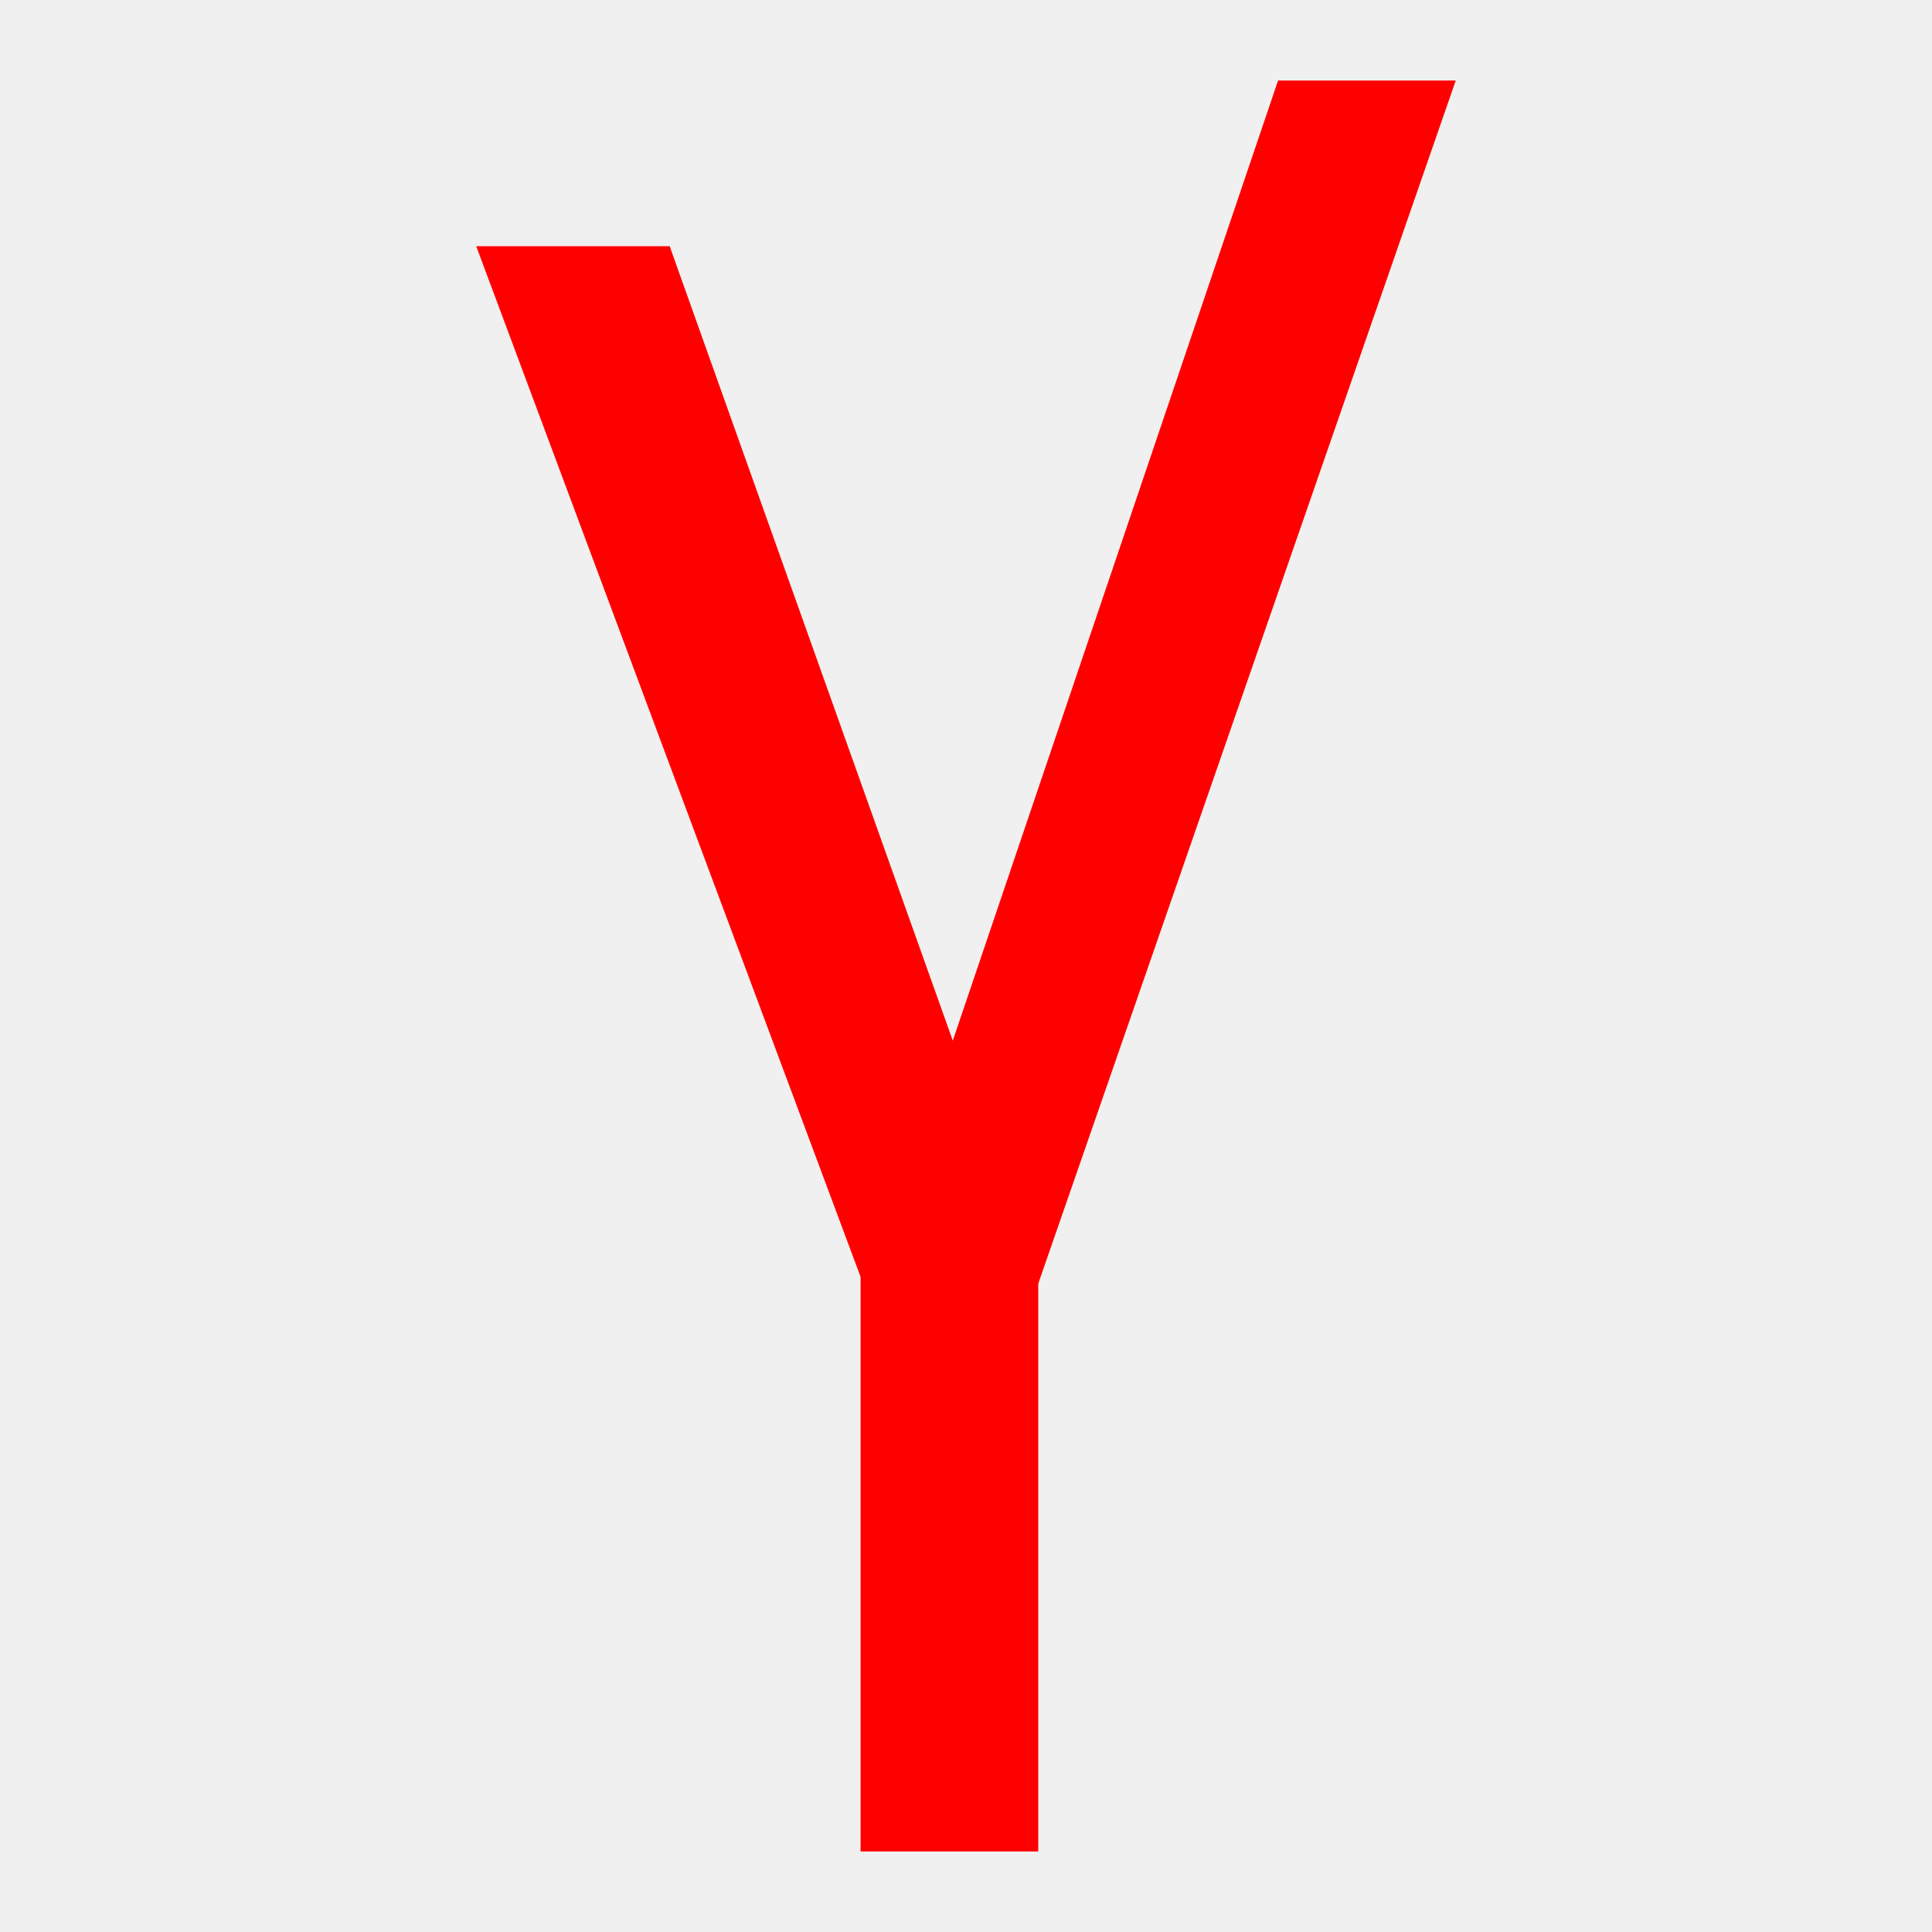
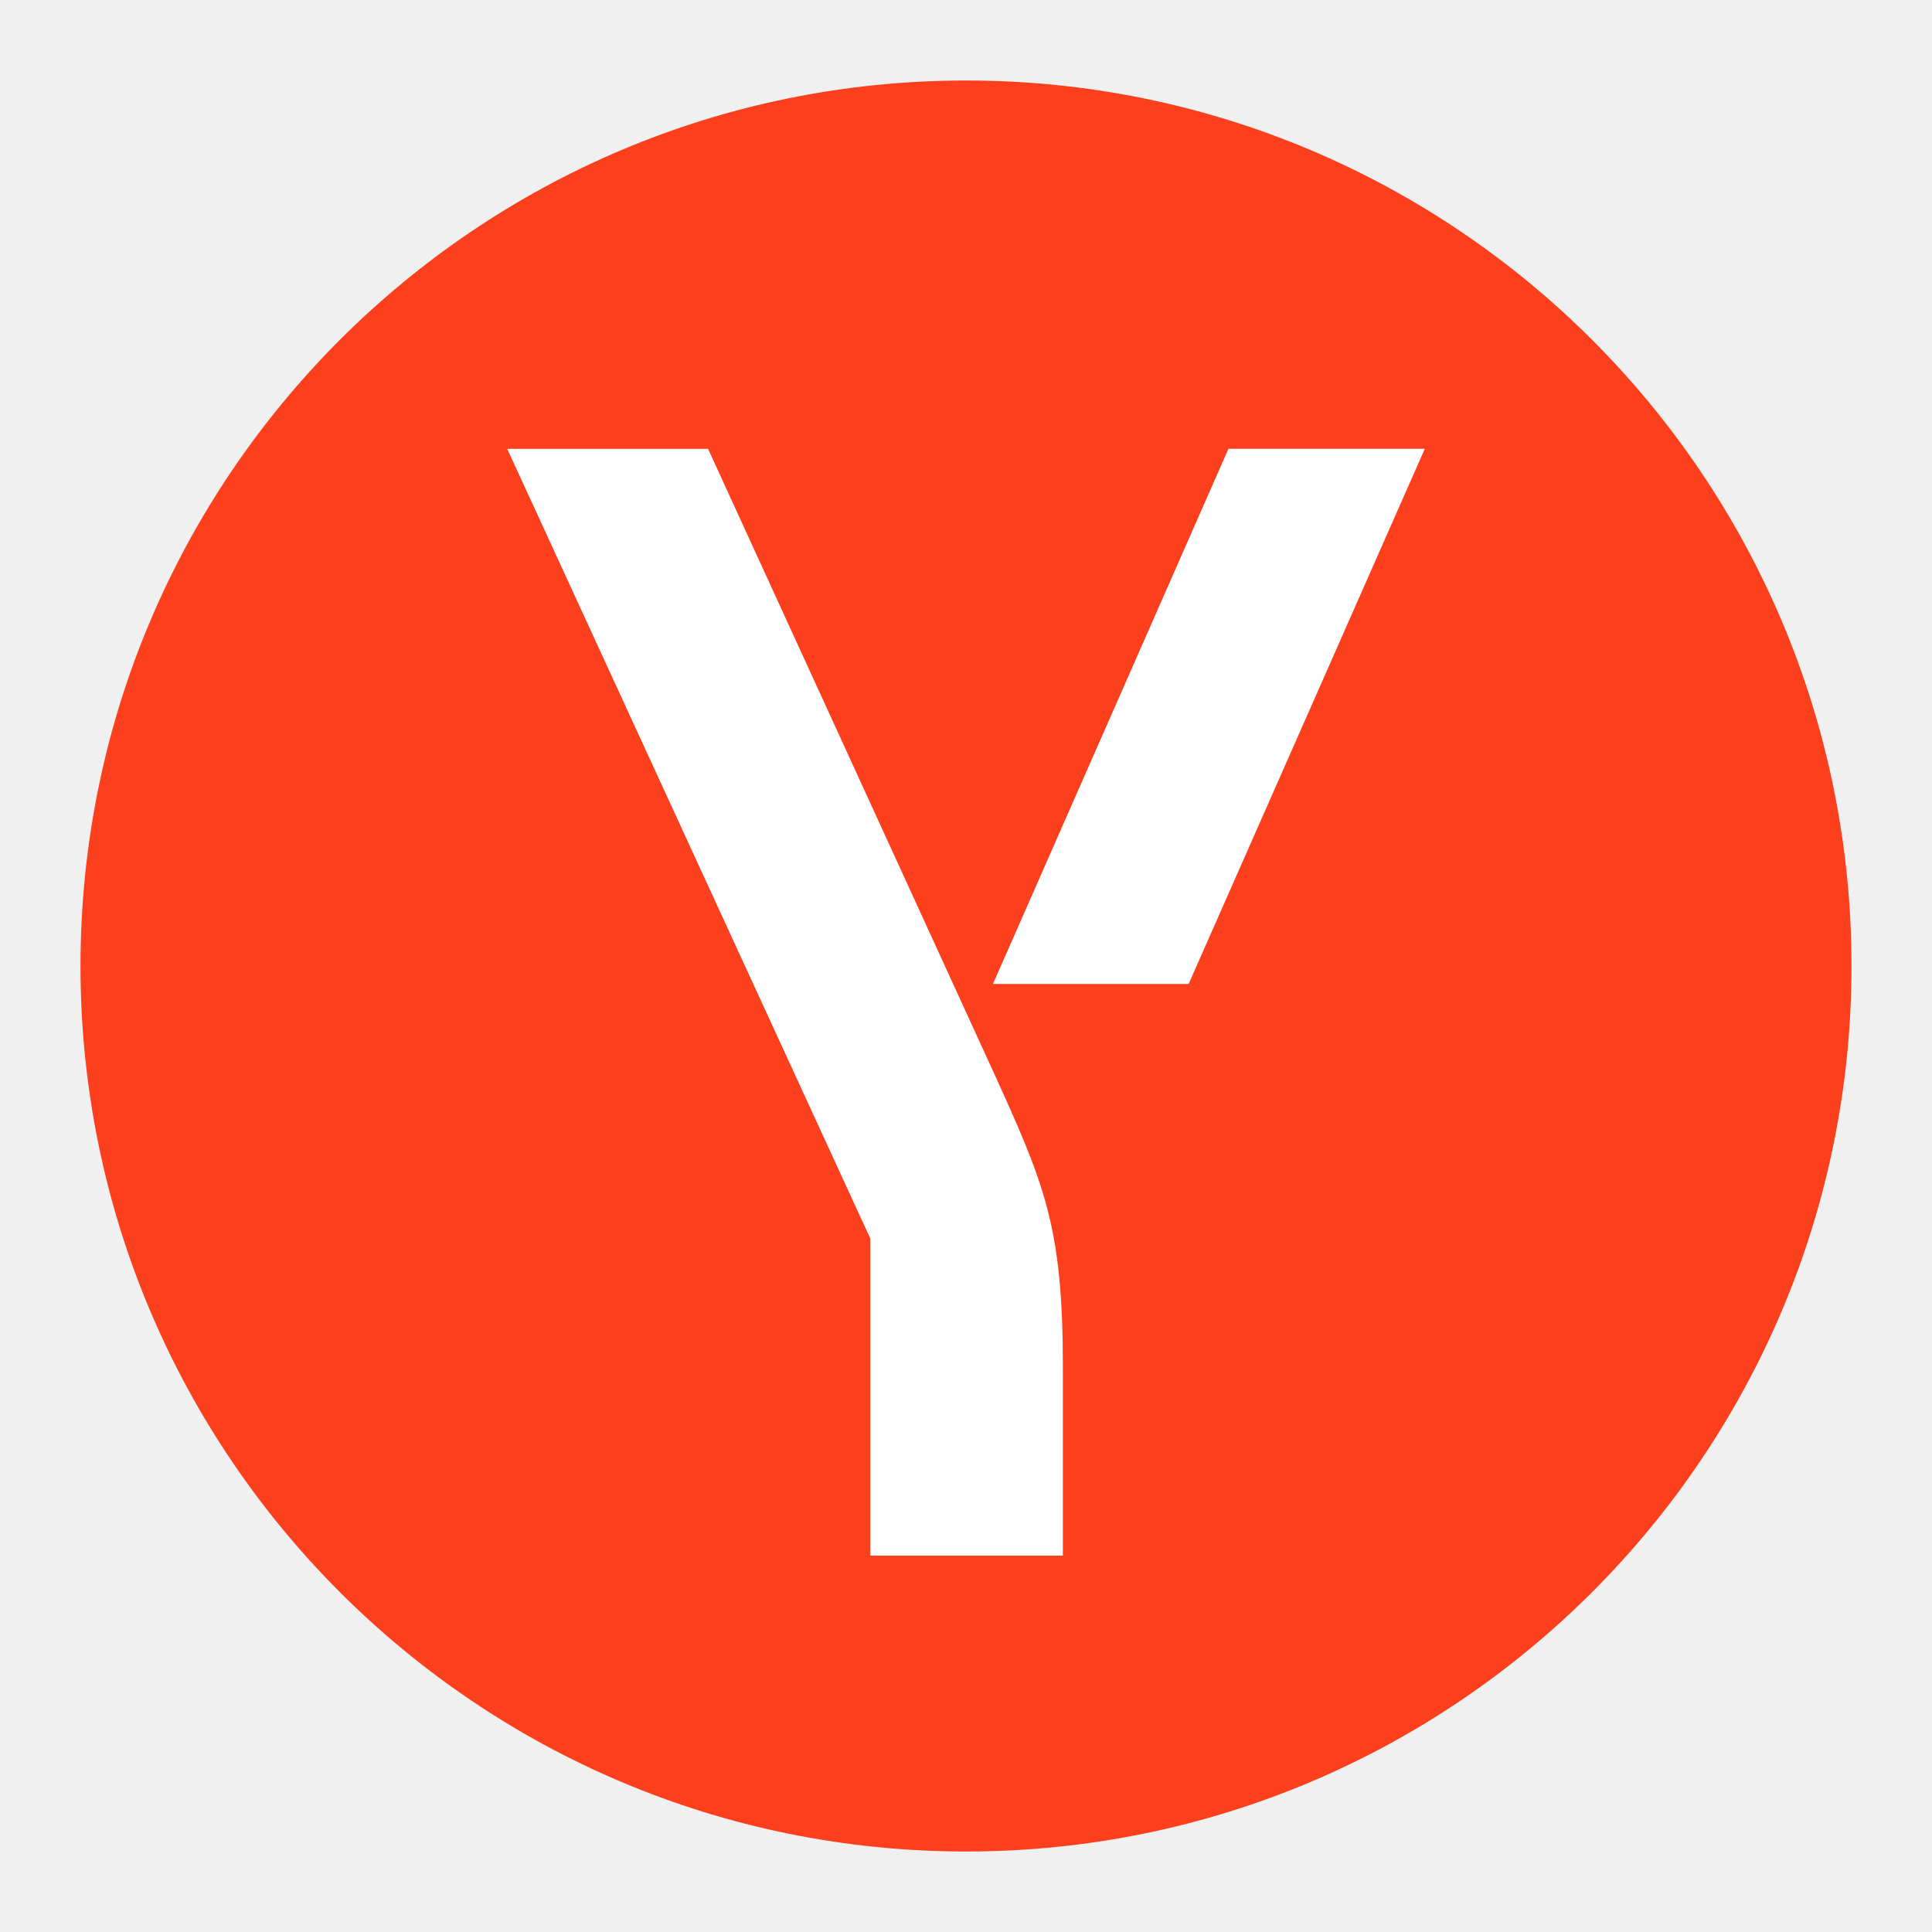
<svg xmlns="http://www.w3.org/2000/svg" width="48" height="48" viewBox="0 0 192 192">
-   <path fill="#F00" d="M103.182 184L103.182 127.562 144.672 8 127.012 8 94.687 103.419 66.553 24.471 47.328 24.471 85.522 126.891 85.522 184" />
+   <path d="M8,96C8,47.399,47.399,8,96,8s88,39.399,88,88s-39.399,88-88,88S8,144.601,8,96z" fill="#fc3f1d" />
+   <path d="M98.486,106.01c5.357,11.734,7.142,15.813,7.142,29.906V154.6H86.499v-31.498L50.405,44.603h19.96 L98.486,106.01z M122.081,44.602L98.678,97.785h19.448L141.595,44.6h-19.514L122.081,44.602z" fill="#fff" />
</svg>
